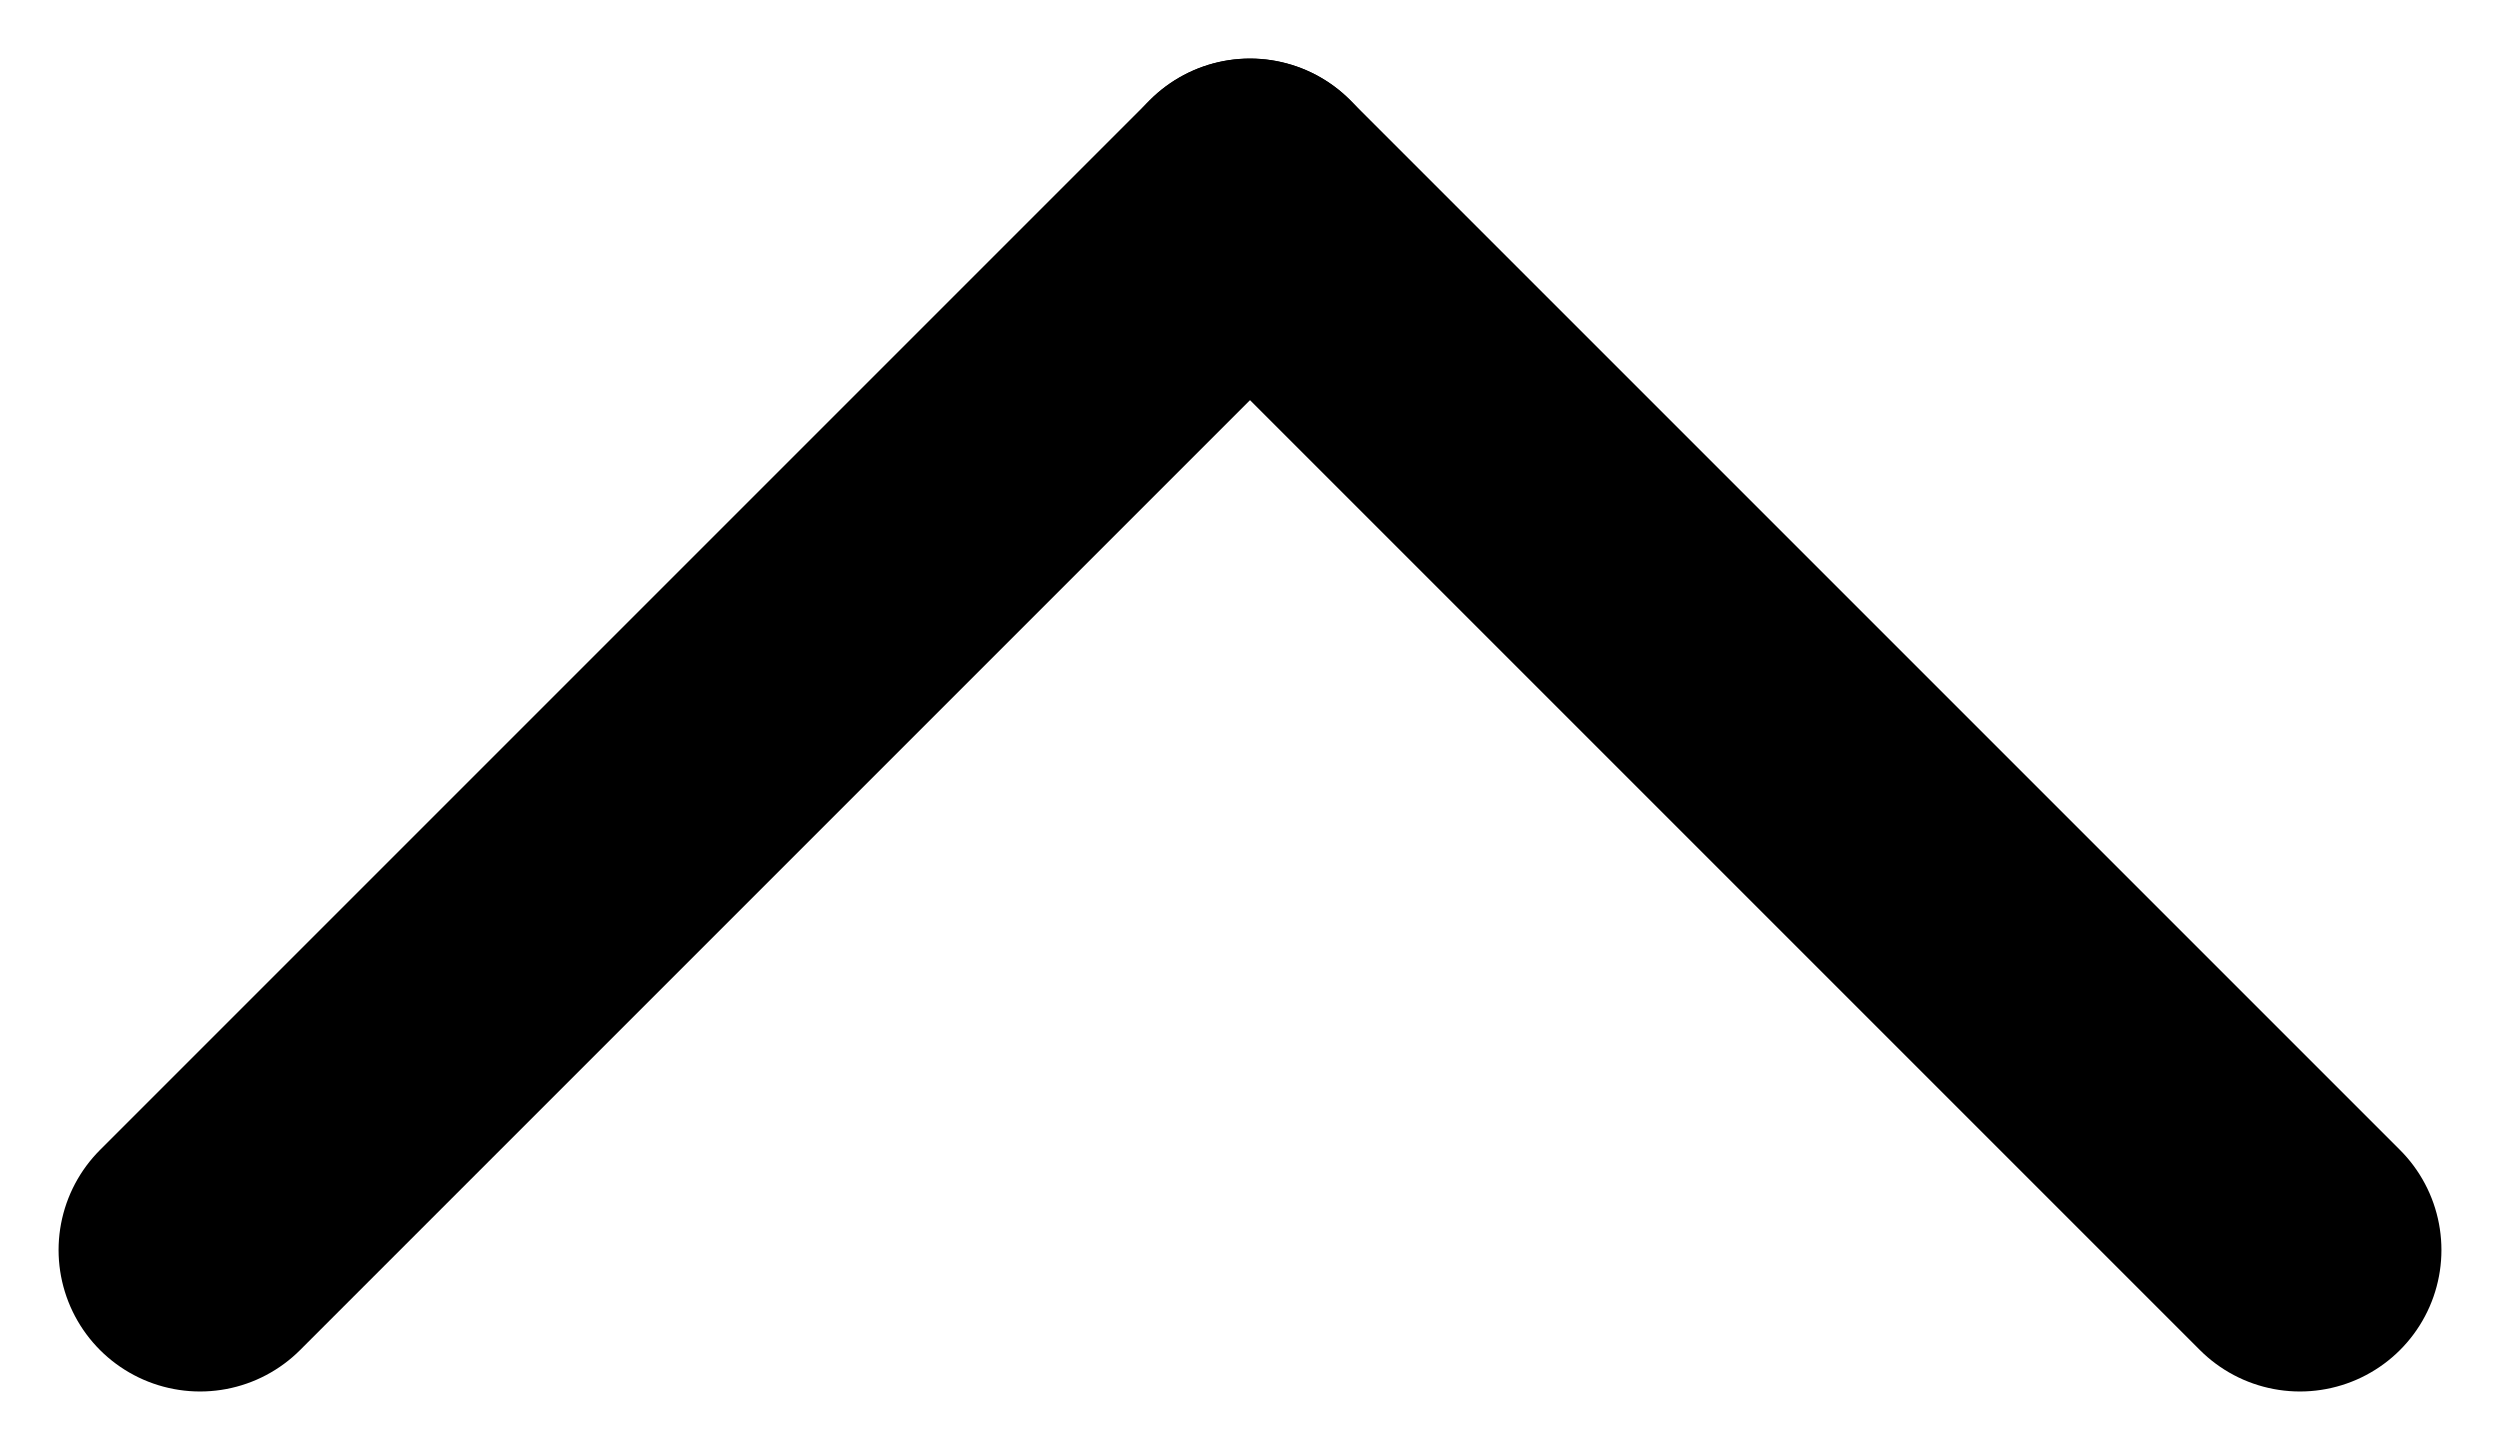
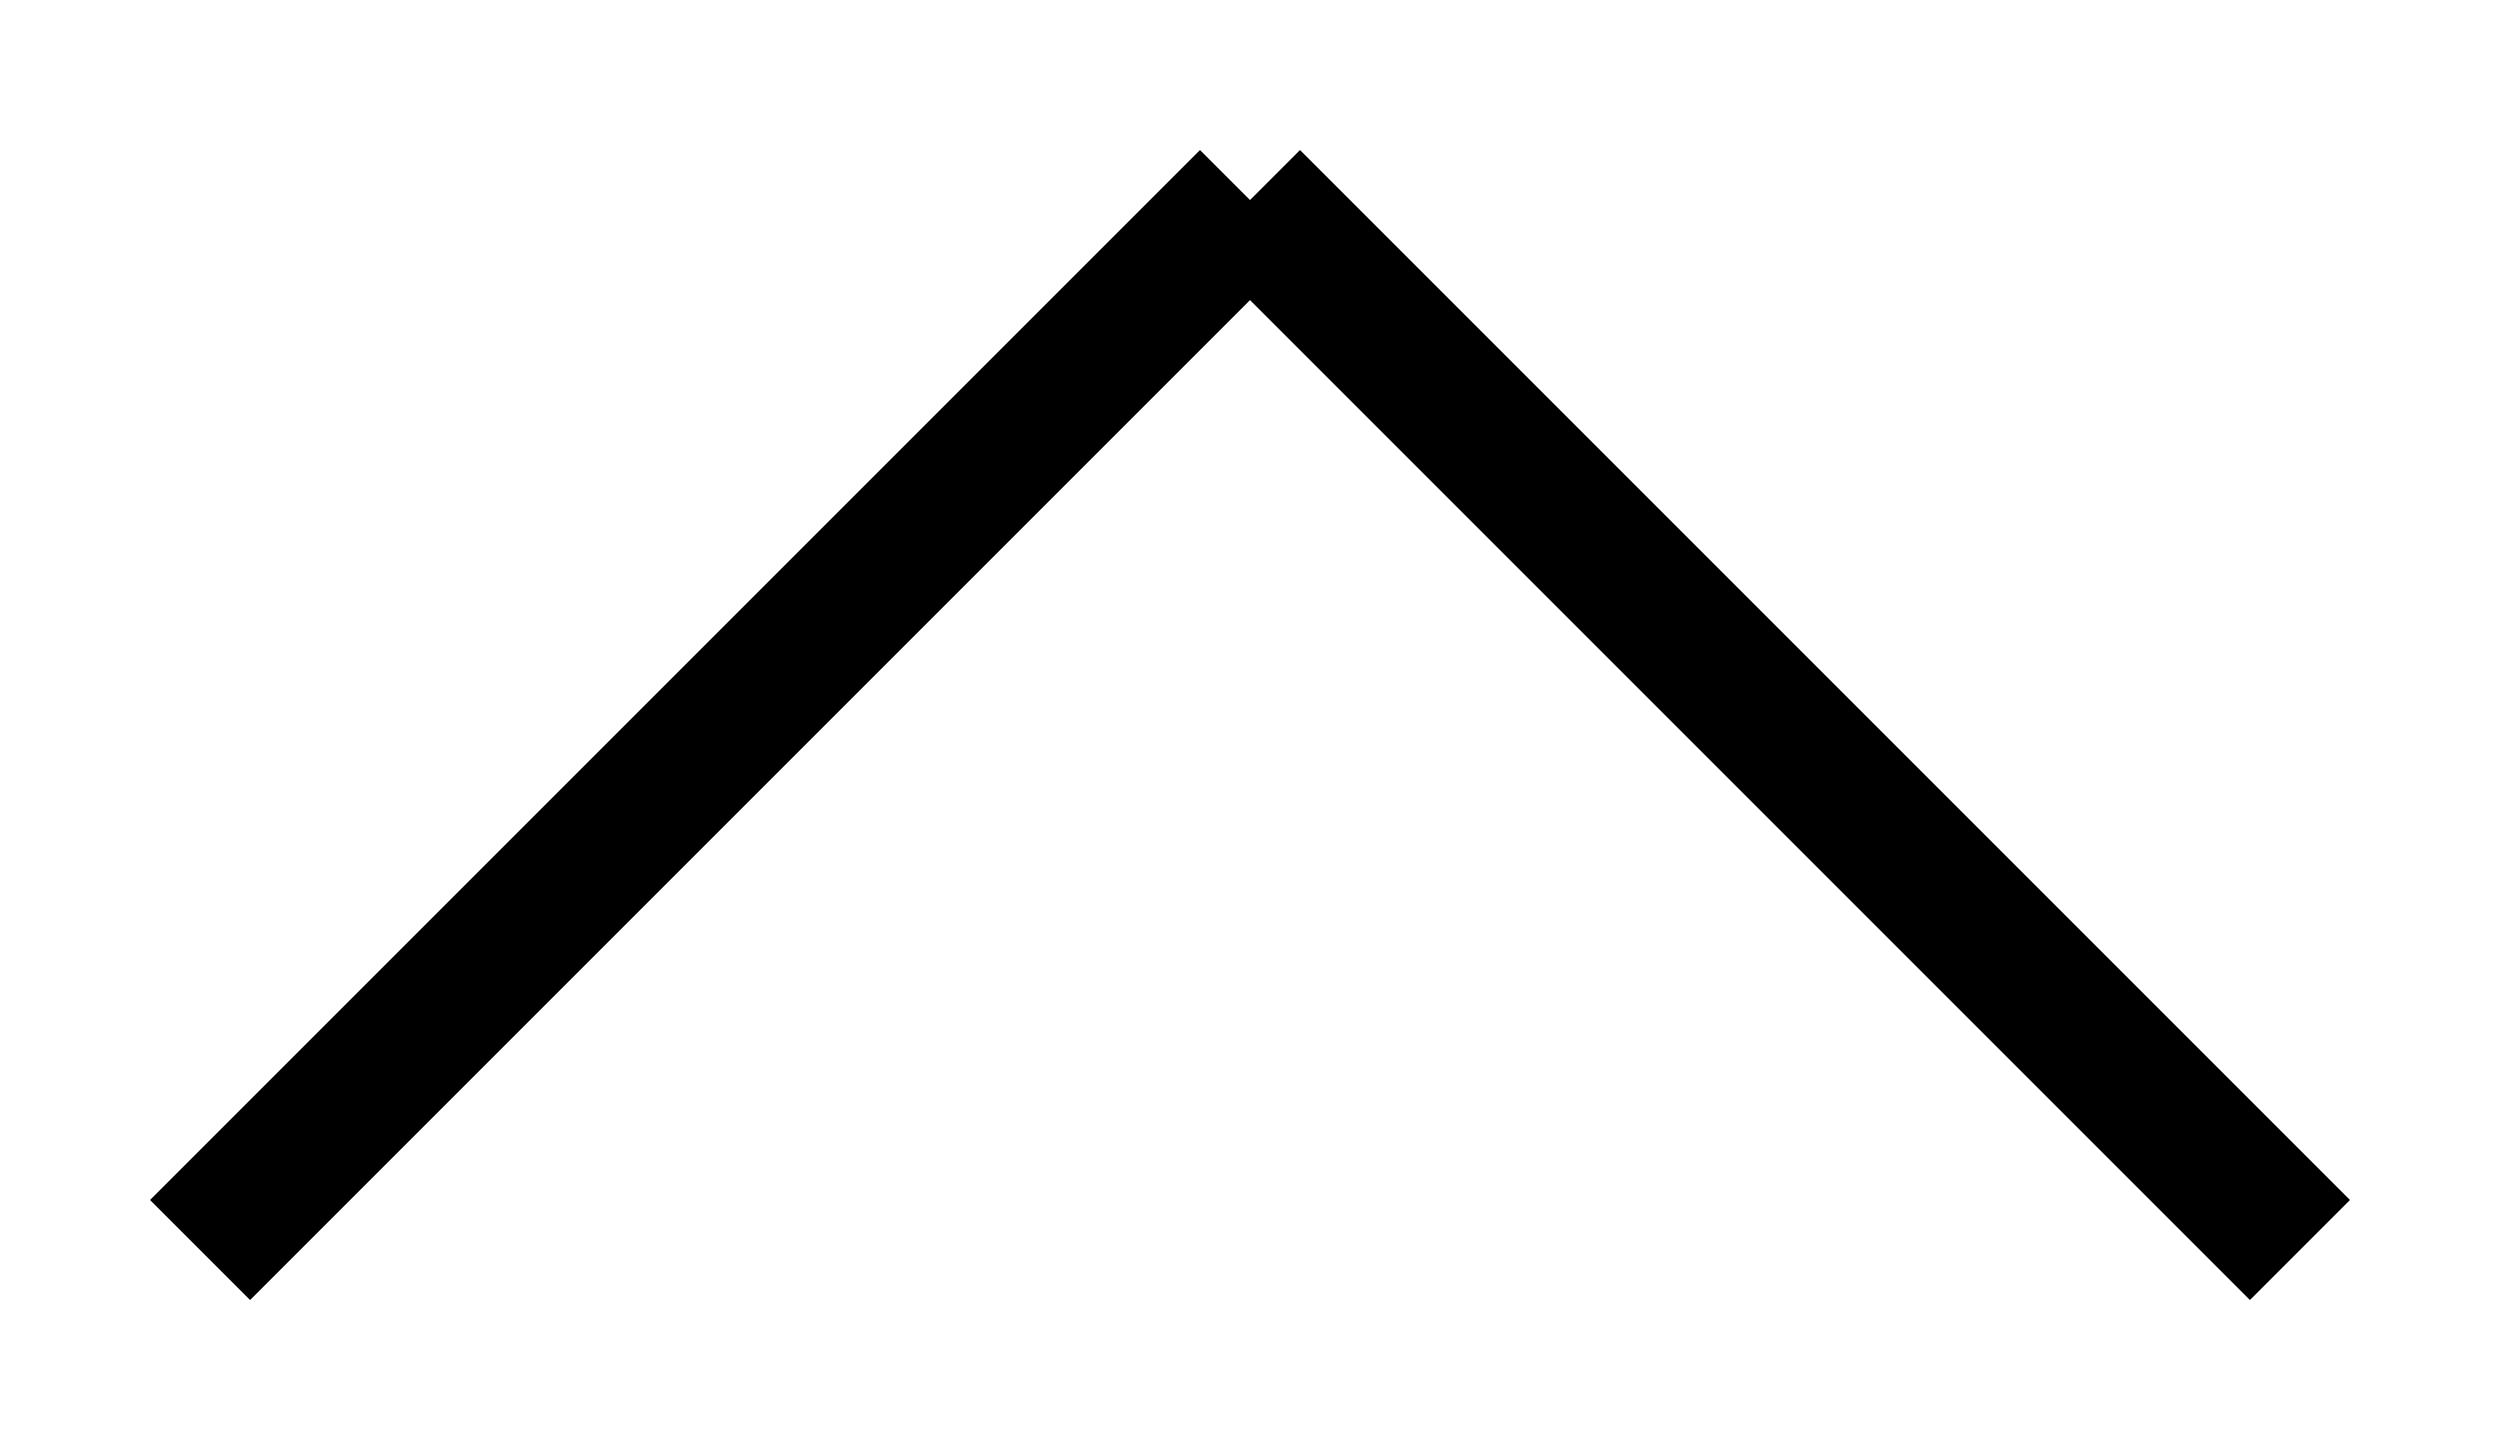
<svg xmlns="http://www.w3.org/2000/svg" width="17.67" height="10.249" viewBox="0 0 17.67 10.249">
  <g id="Group_6" data-name="Group 6" transform="translate(1.414 8.835) rotate(-90)">
-     <line id="Line_1" data-name="Line 1" x1="7.421" y2="7.421" transform="translate(0 7.421)" fill="none" stroke="#000" stroke-linecap="round" stroke-width="2" />
-     <line id="Line_2" data-name="Line 2" x2="7.421" y2="7.421" transform="translate(0)" fill="none" stroke="#000" stroke-linecap="round" stroke-width="2" />
+     <line id="Line_1" data-name="Line 1" x1="7.421" y2="7.421" transform="translate(0 7.421)" fill="none" stroke="#000" strokeLinecap="round" strokeWidth="2" />
+     <line id="Line_2" data-name="Line 2" x2="7.421" y2="7.421" transform="translate(0)" fill="none" stroke="#000" strokeLinecap="round" strokeWidth="2" />
  </g>
</svg>
